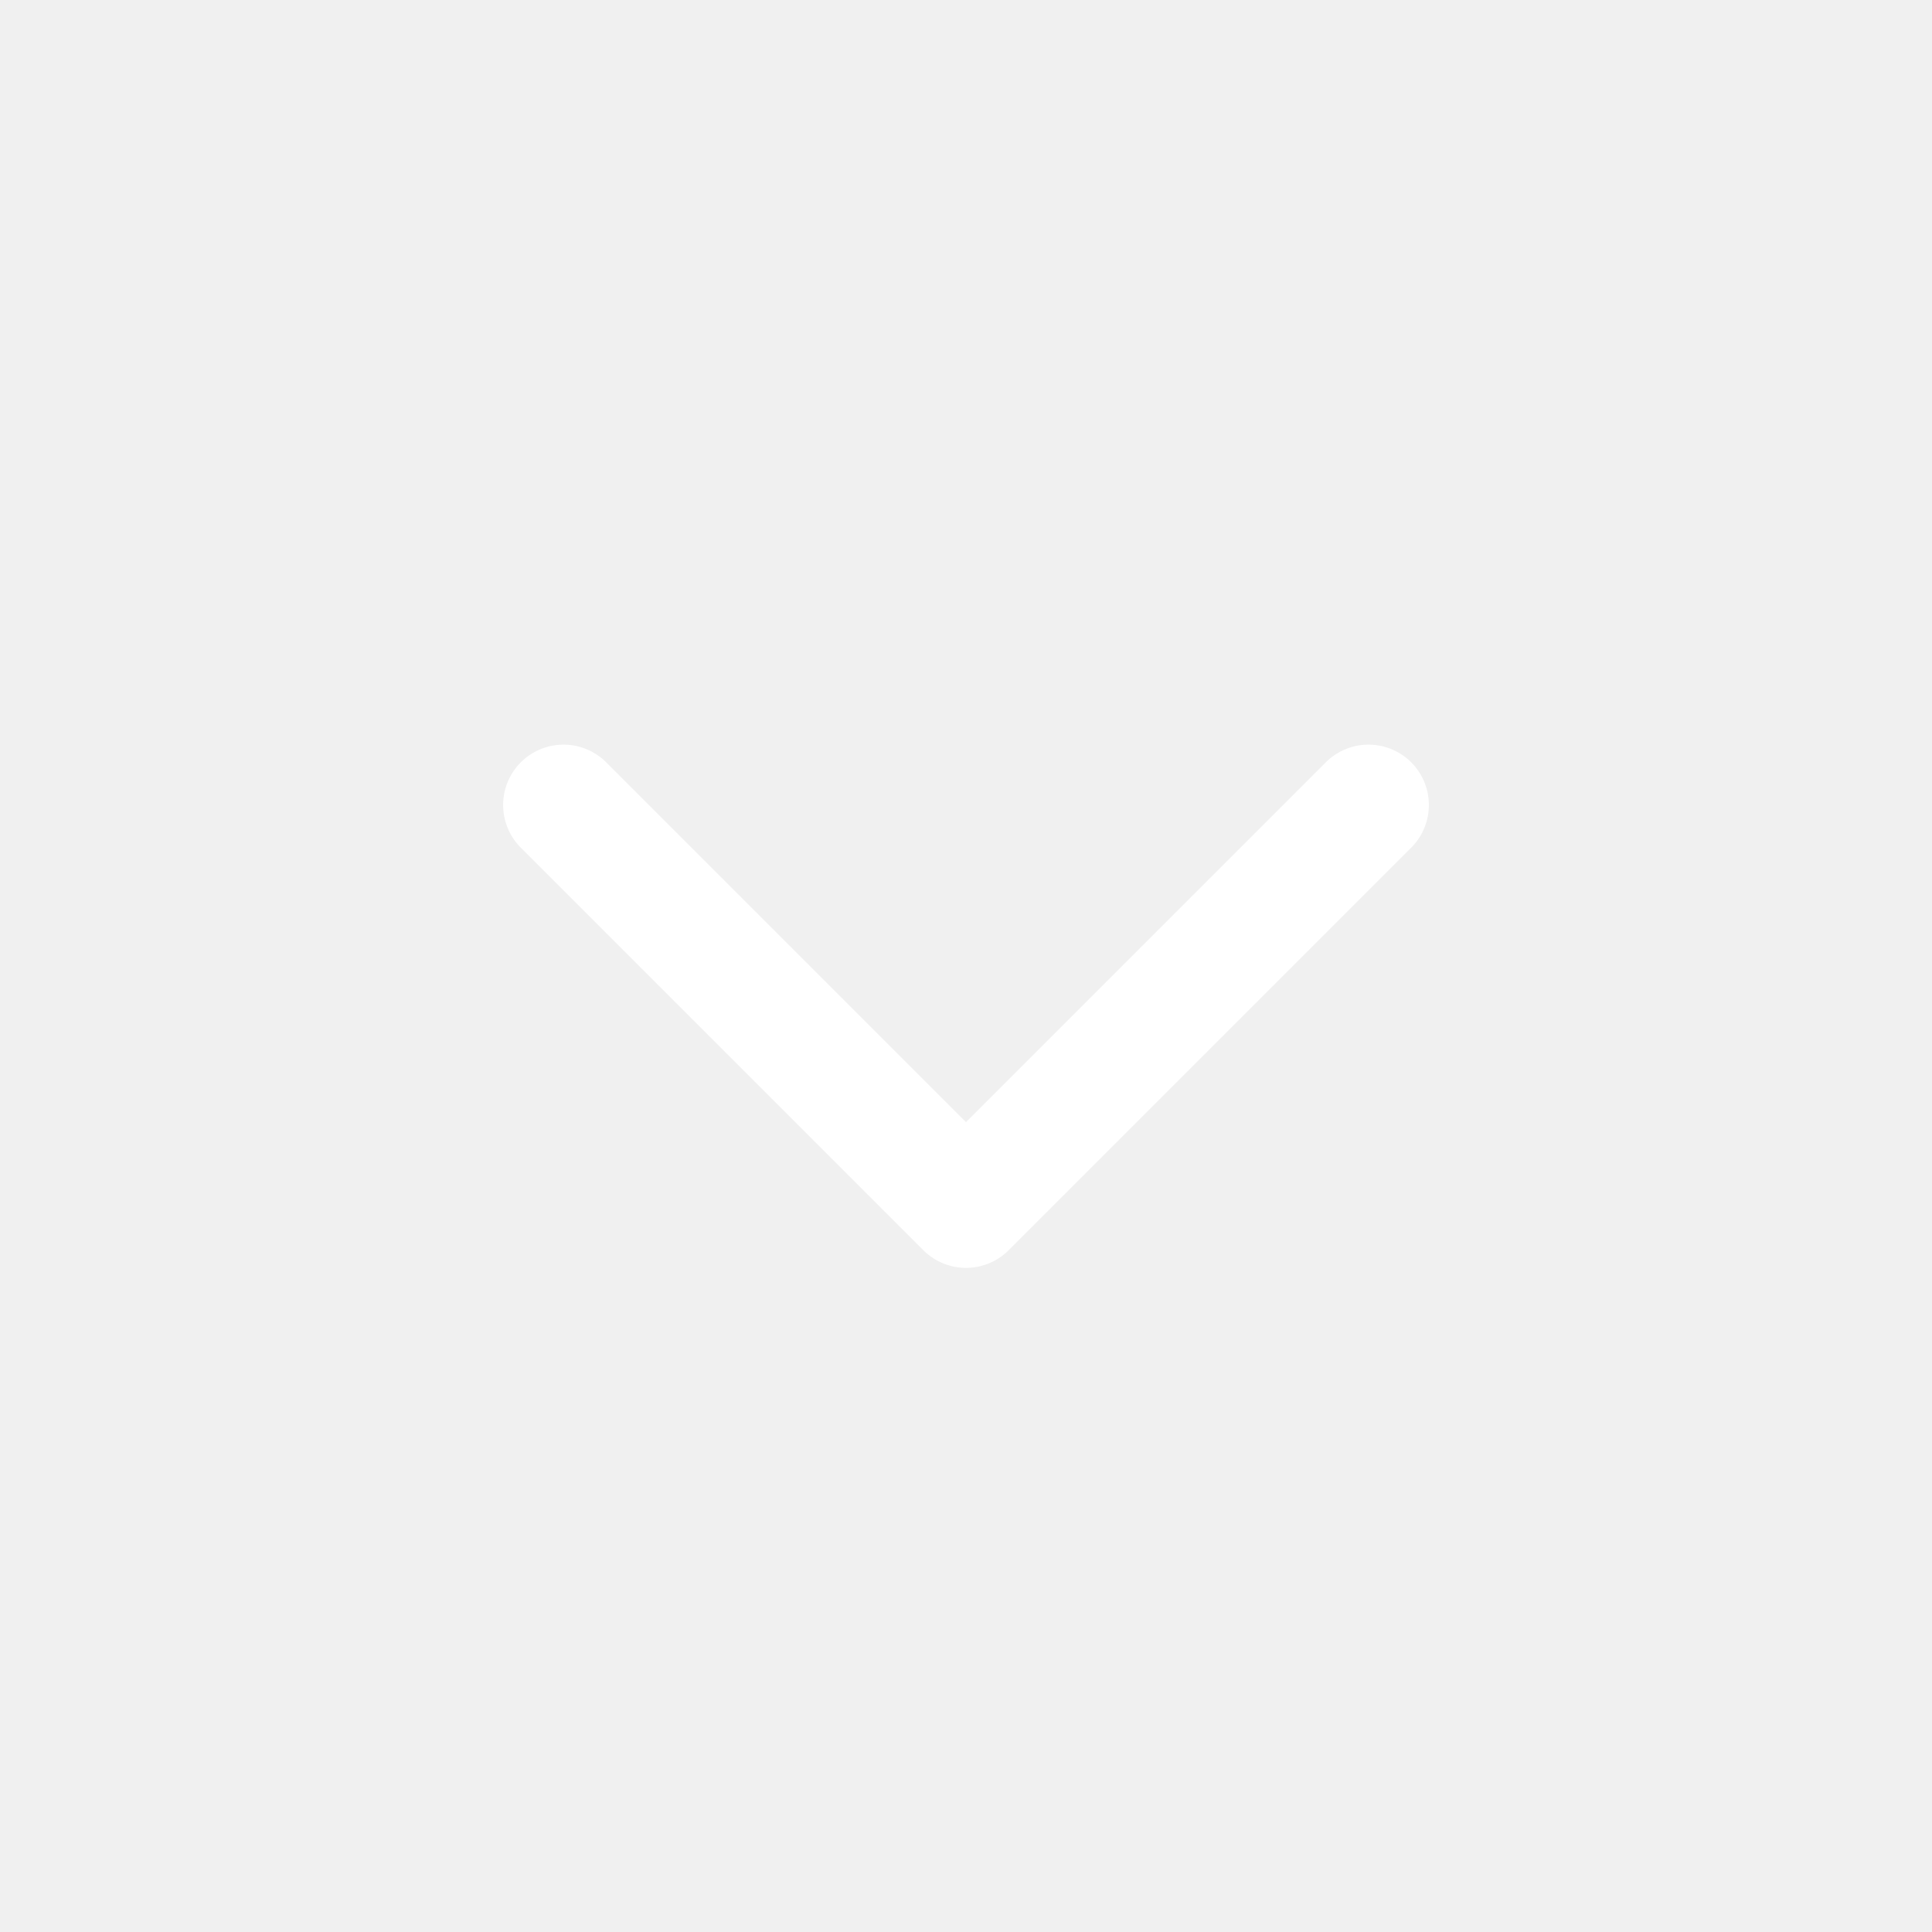
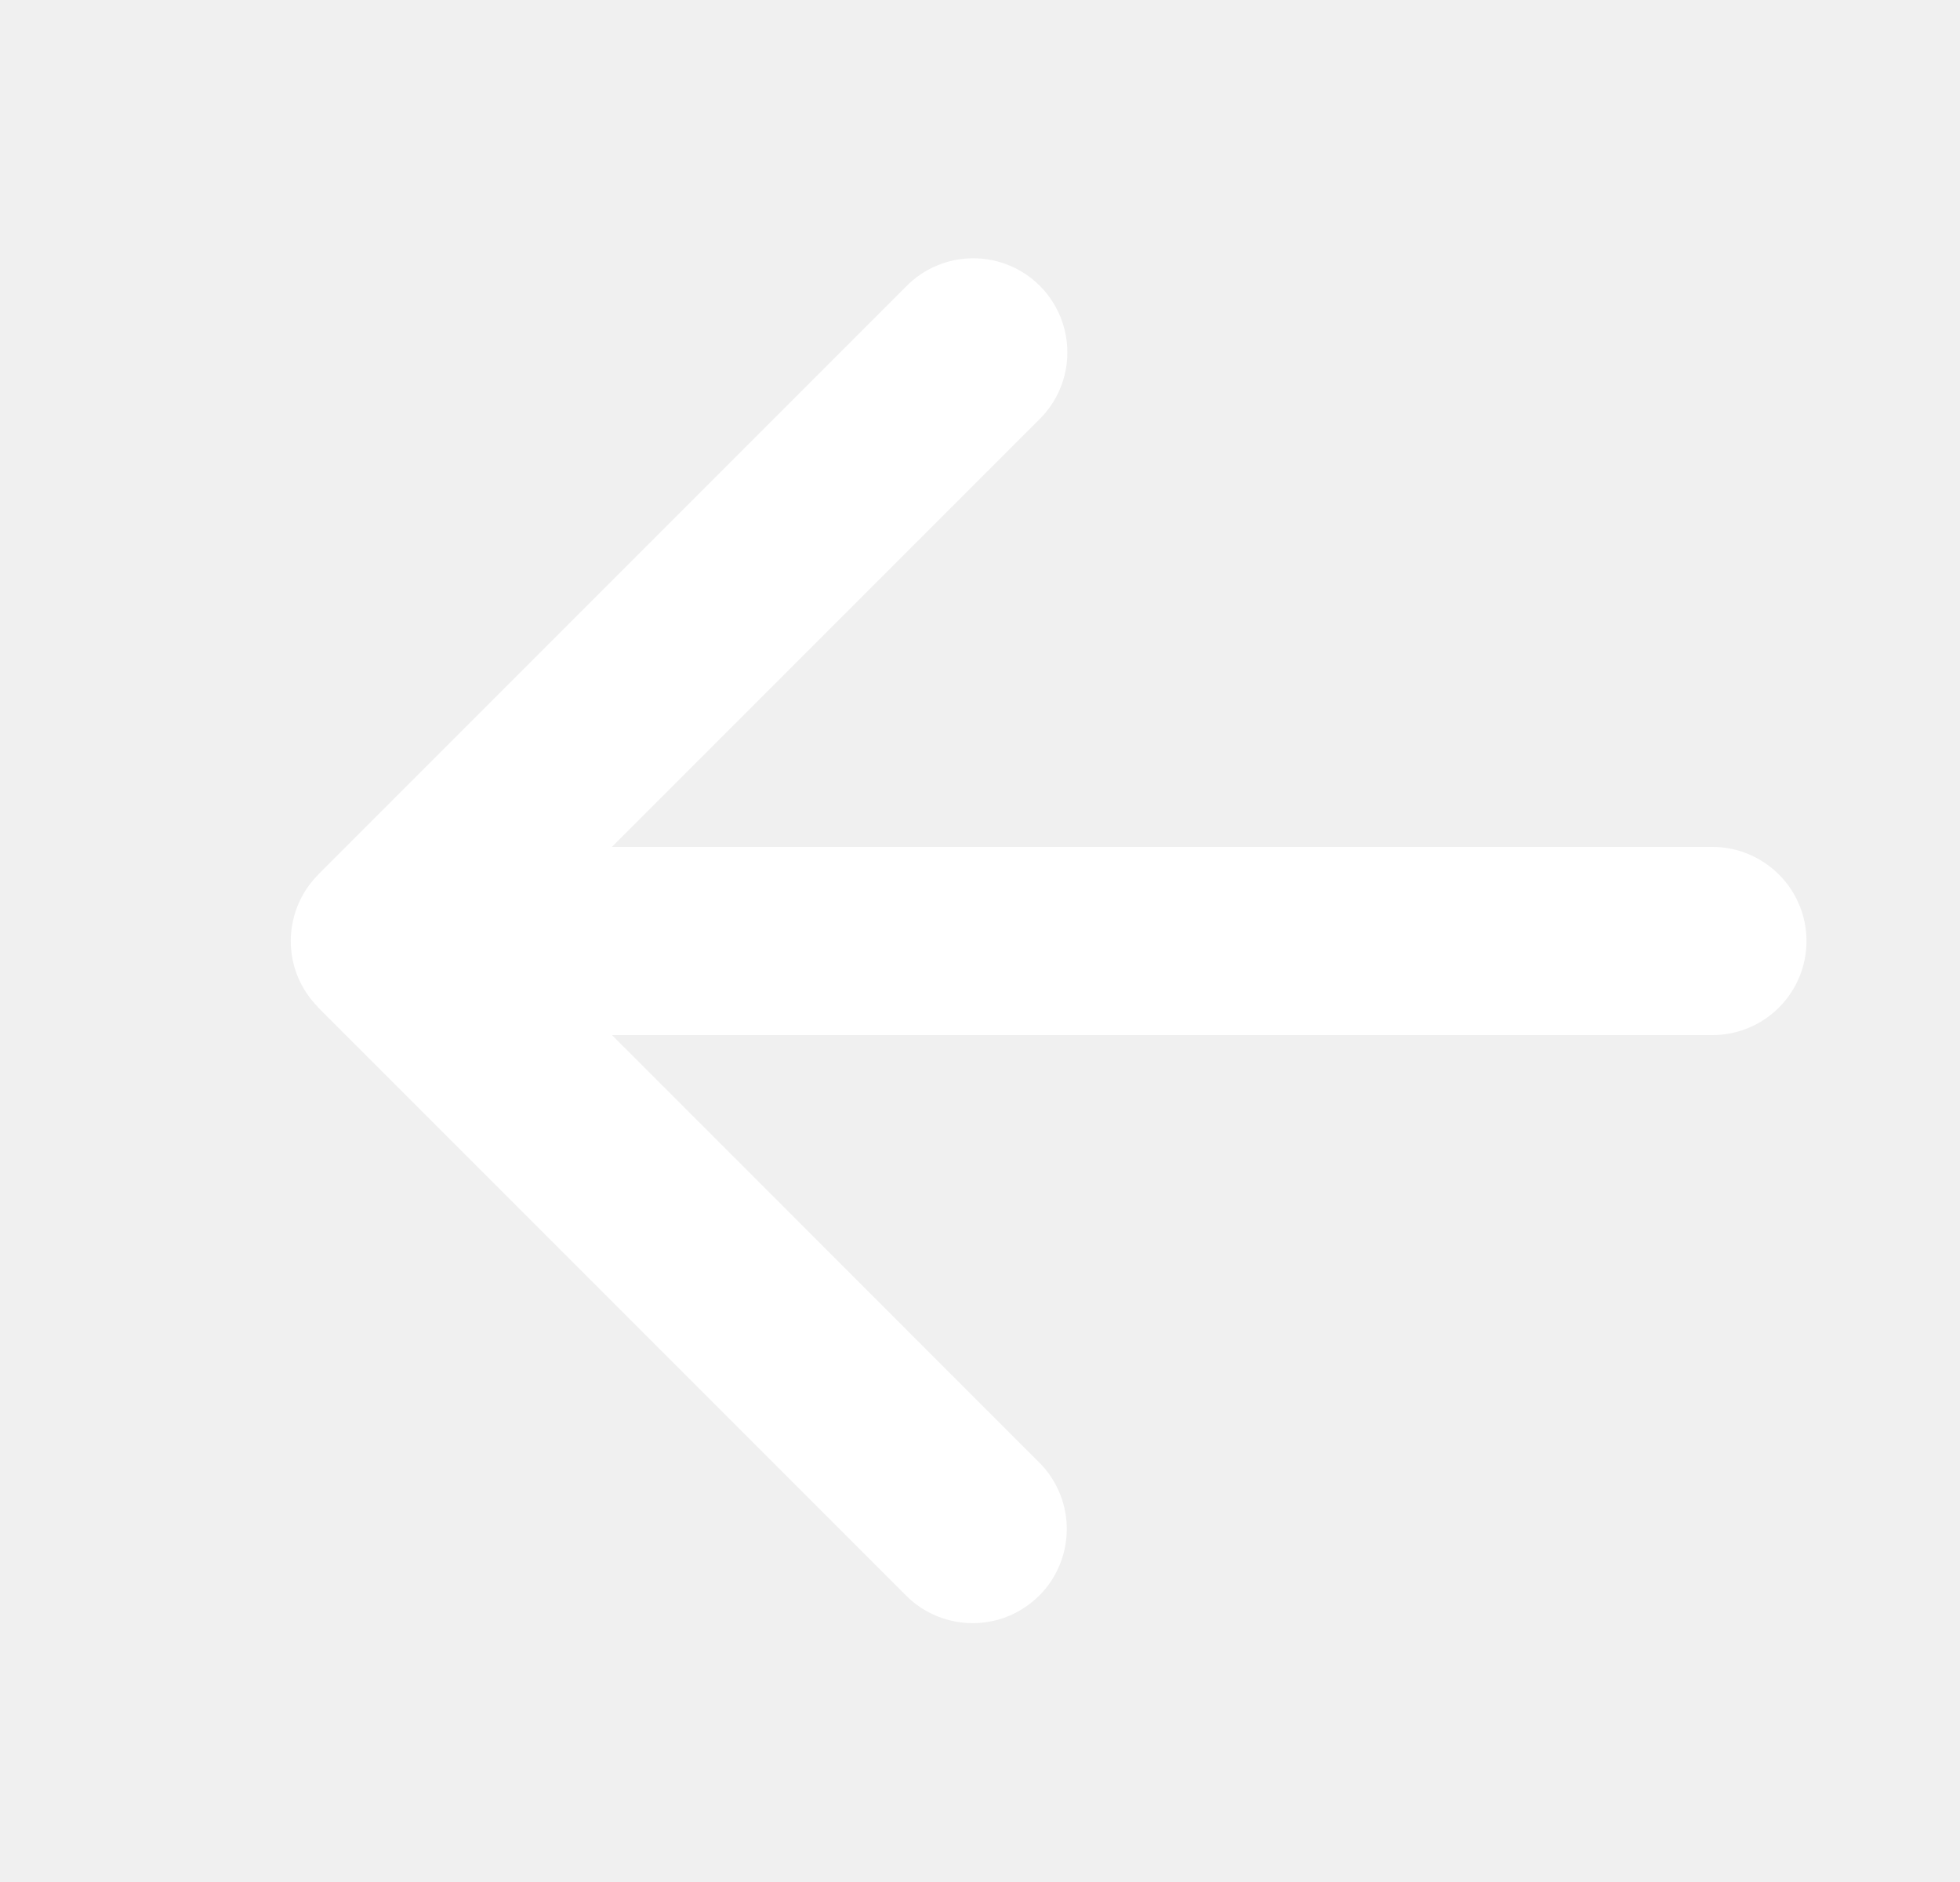
- <svg xmlns="http://www.w3.org/2000/svg" width="24" height="24" viewBox="0 0 24 24" fill="none">
-   <path d="M7 10L12 15L17 10" stroke="white" stroke-width="1.5" stroke-linecap="round" stroke-linejoin="round" />
+ <svg xmlns="http://www.w3.org/2000/svg" width="25" height="24" viewBox="0 0 25 24" fill="none">
+   <path fill-rule="evenodd" clip-rule="evenodd" d="M21.841 10.8H7.805L13.256 5.349C13.369 5.238 13.459 5.106 13.52 4.96C13.582 4.814 13.614 4.657 13.614 4.499C13.615 4.34 13.584 4.183 13.524 4.037C13.464 3.89 13.375 3.757 13.263 3.645C13.151 3.533 13.018 3.444 12.871 3.384C12.725 3.324 12.568 3.293 12.409 3.294C12.251 3.294 12.094 3.326 11.948 3.388C11.802 3.449 11.67 3.539 11.559 3.652L4.059 11.152C4.056 11.154 4.055 11.158 4.052 11.161C3.887 11.329 3.776 11.541 3.731 11.772C3.686 12.003 3.71 12.242 3.8 12.459C3.86 12.602 3.945 12.729 4.052 12.839L4.059 12.849L11.559 20.349C11.794 20.583 12.101 20.699 12.407 20.699C12.644 20.699 12.876 20.629 13.073 20.497C13.271 20.365 13.425 20.178 13.515 19.959C13.606 19.739 13.63 19.498 13.584 19.265C13.538 19.033 13.424 18.819 13.256 18.651L7.806 13.2H21.842C22.16 13.2 22.465 13.074 22.69 12.849C22.916 12.624 23.042 12.318 23.042 12C23.042 11.682 22.916 11.377 22.69 11.152C22.465 10.927 22.16 10.8 21.842 10.8" fill="white" />
</svg>
